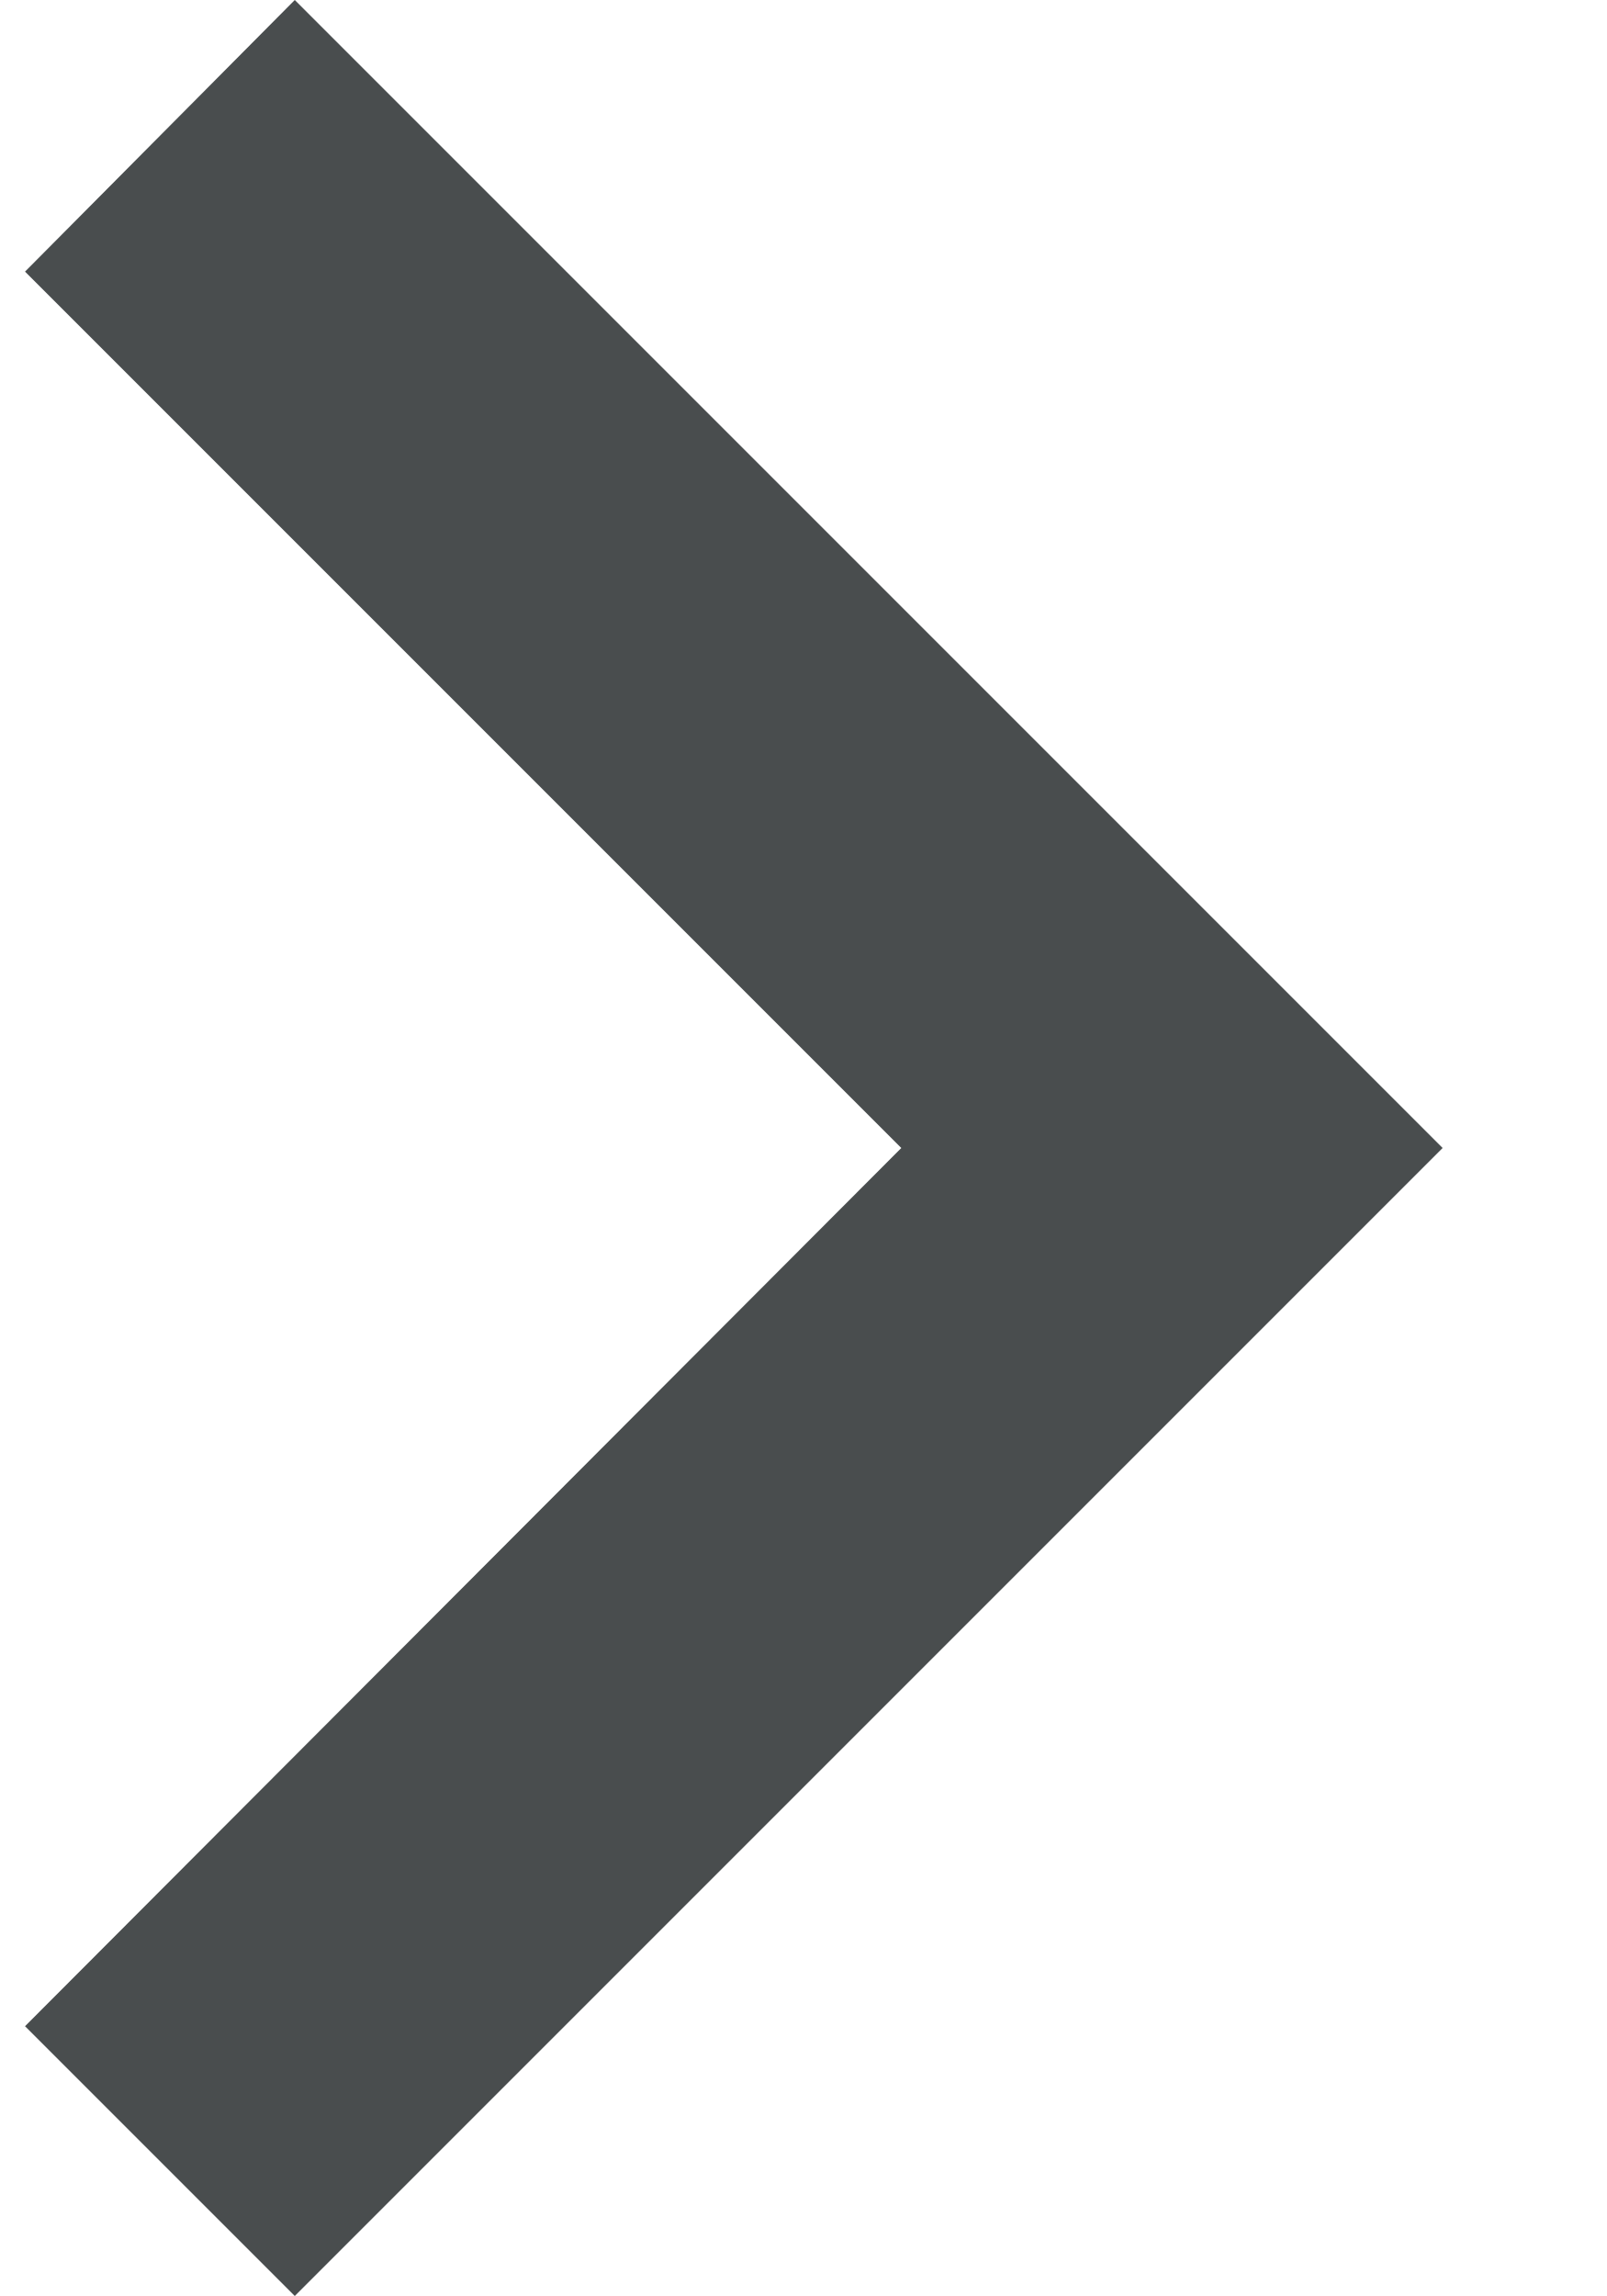
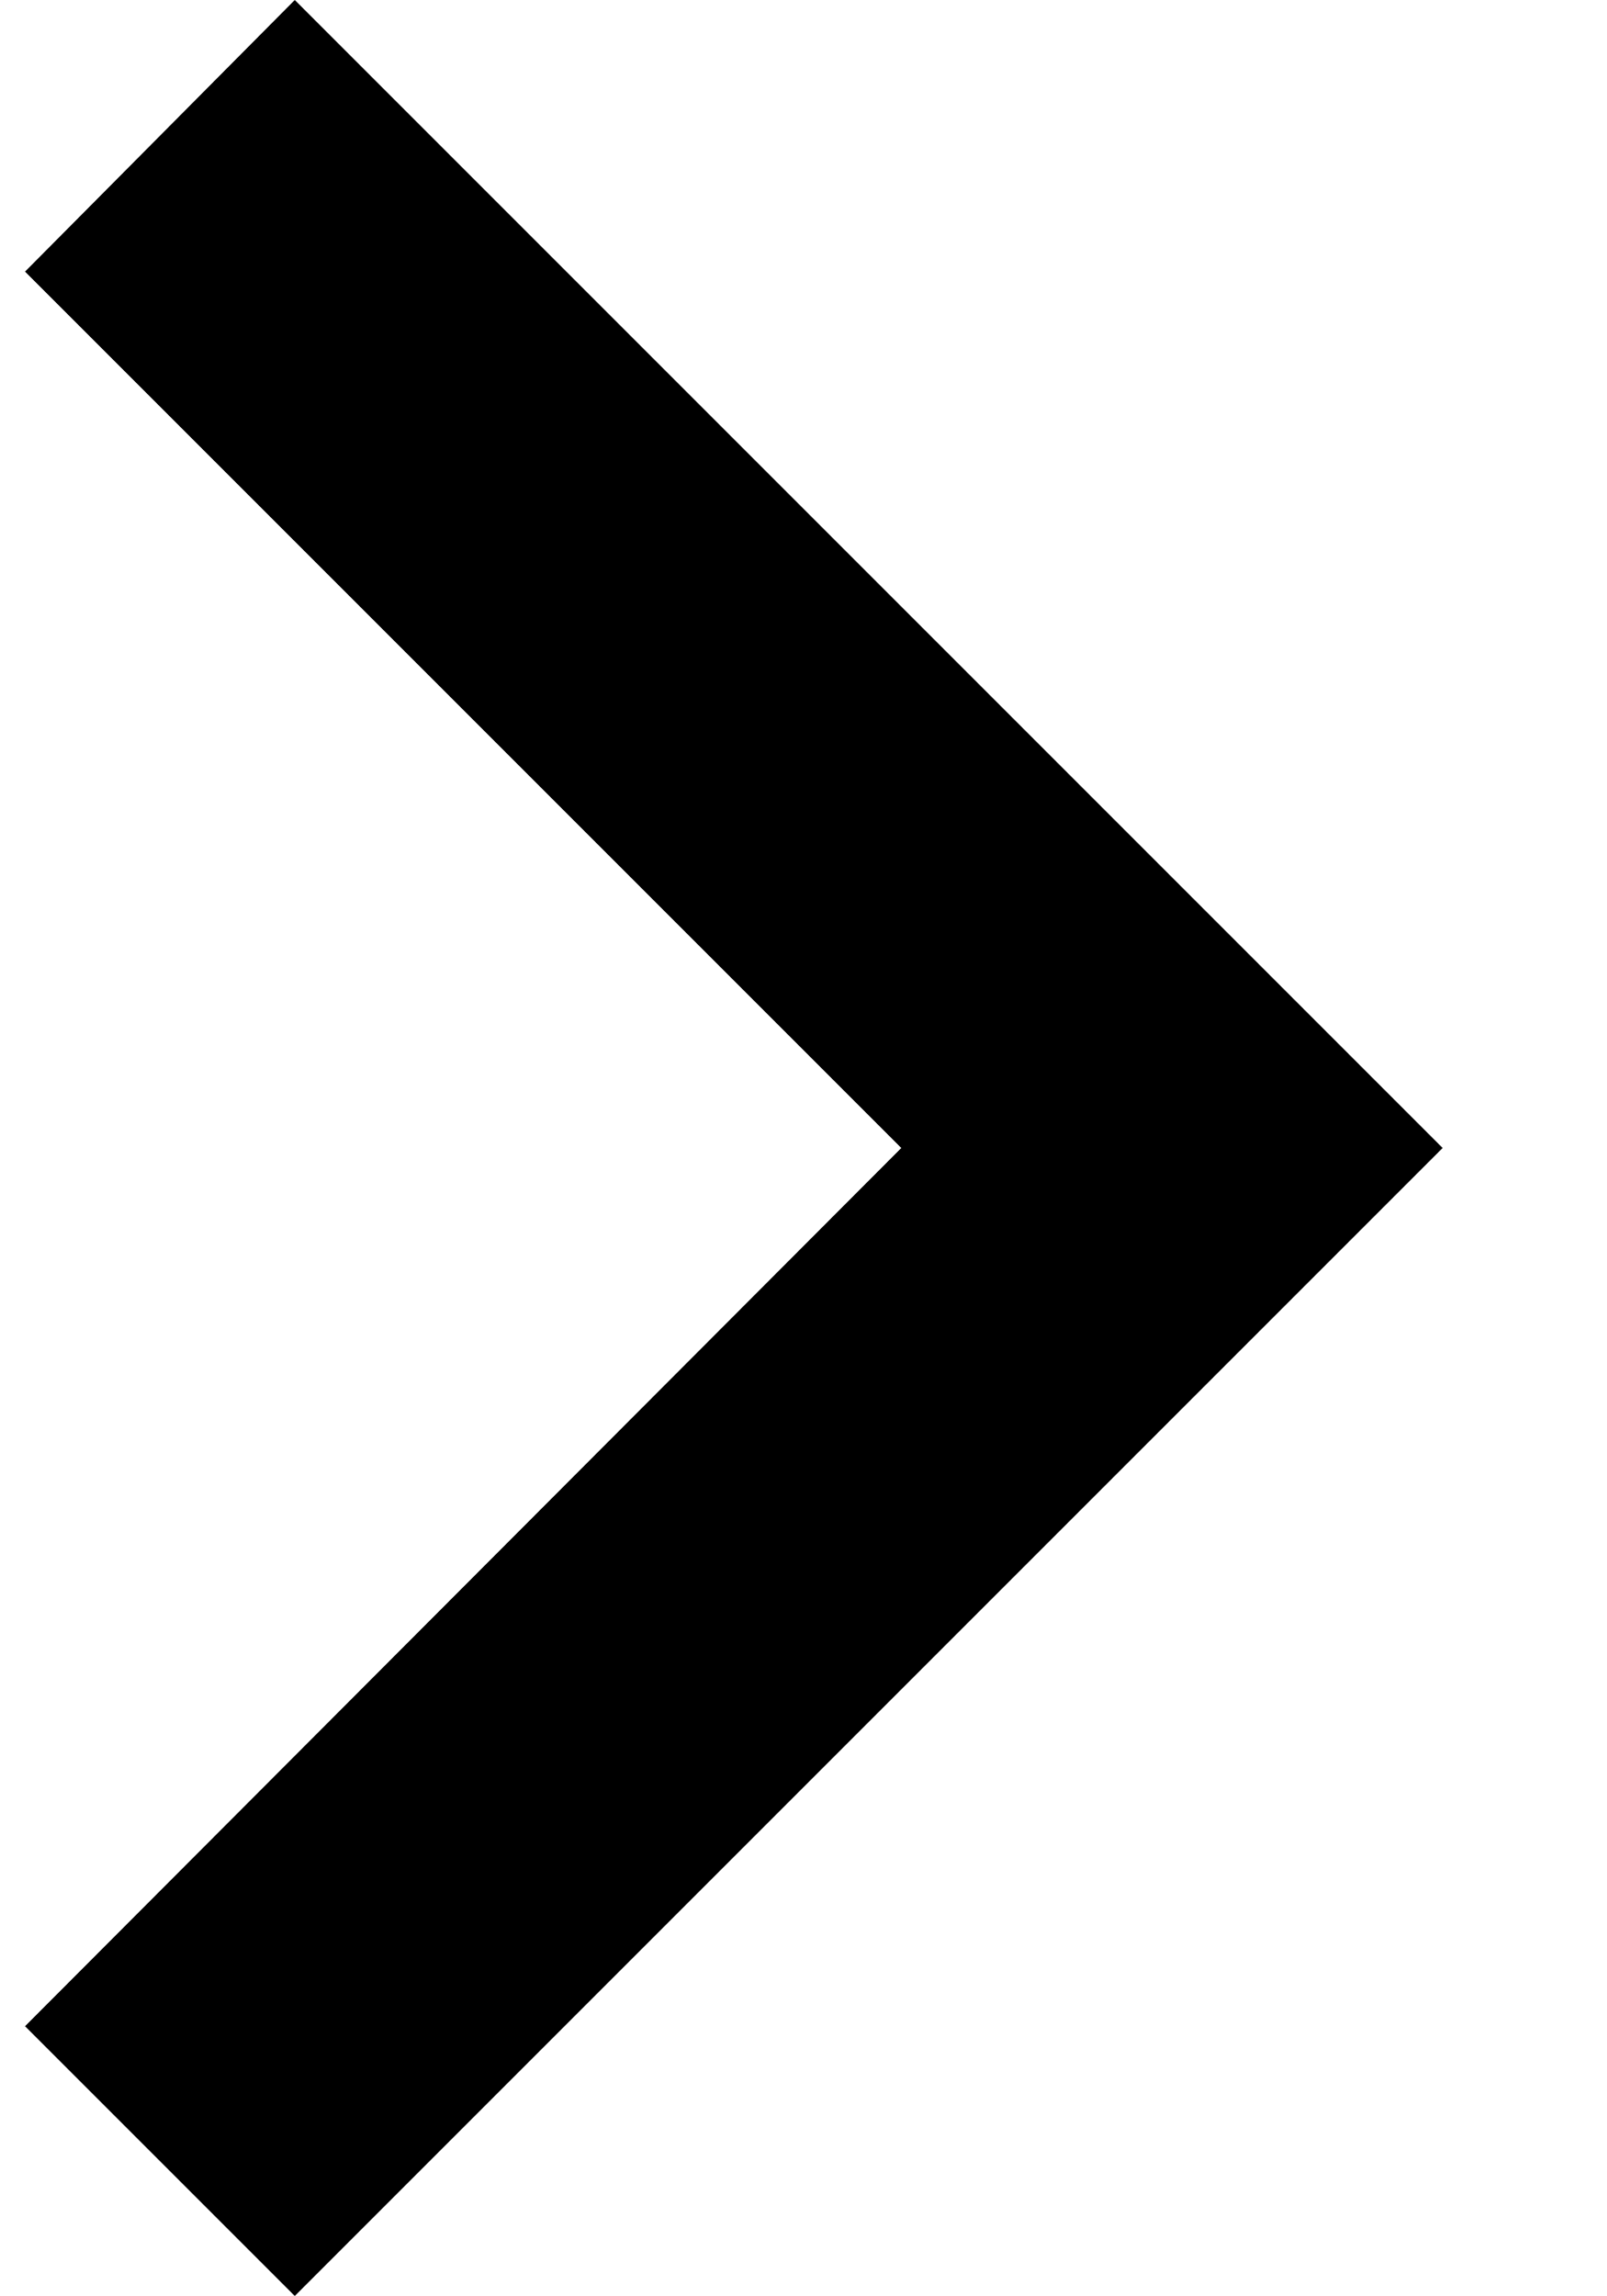
<svg xmlns="http://www.w3.org/2000/svg" width="7" height="10" viewBox="0 0 7 10" fill="none">
-   <path d="M0.109 1.183L3.926 5L0.109 8.825L1.284 10L6.284 5L1.284 4.37114e-07L0.109 1.183Z" fill="#494D4E" />
+   <path d="M0.109 1.183L3.926 5L0.109 8.825L1.284 10L6.284 5L1.284 4.37114e-07L0.109 1.183Z" fill="currentColor" />
</svg>
